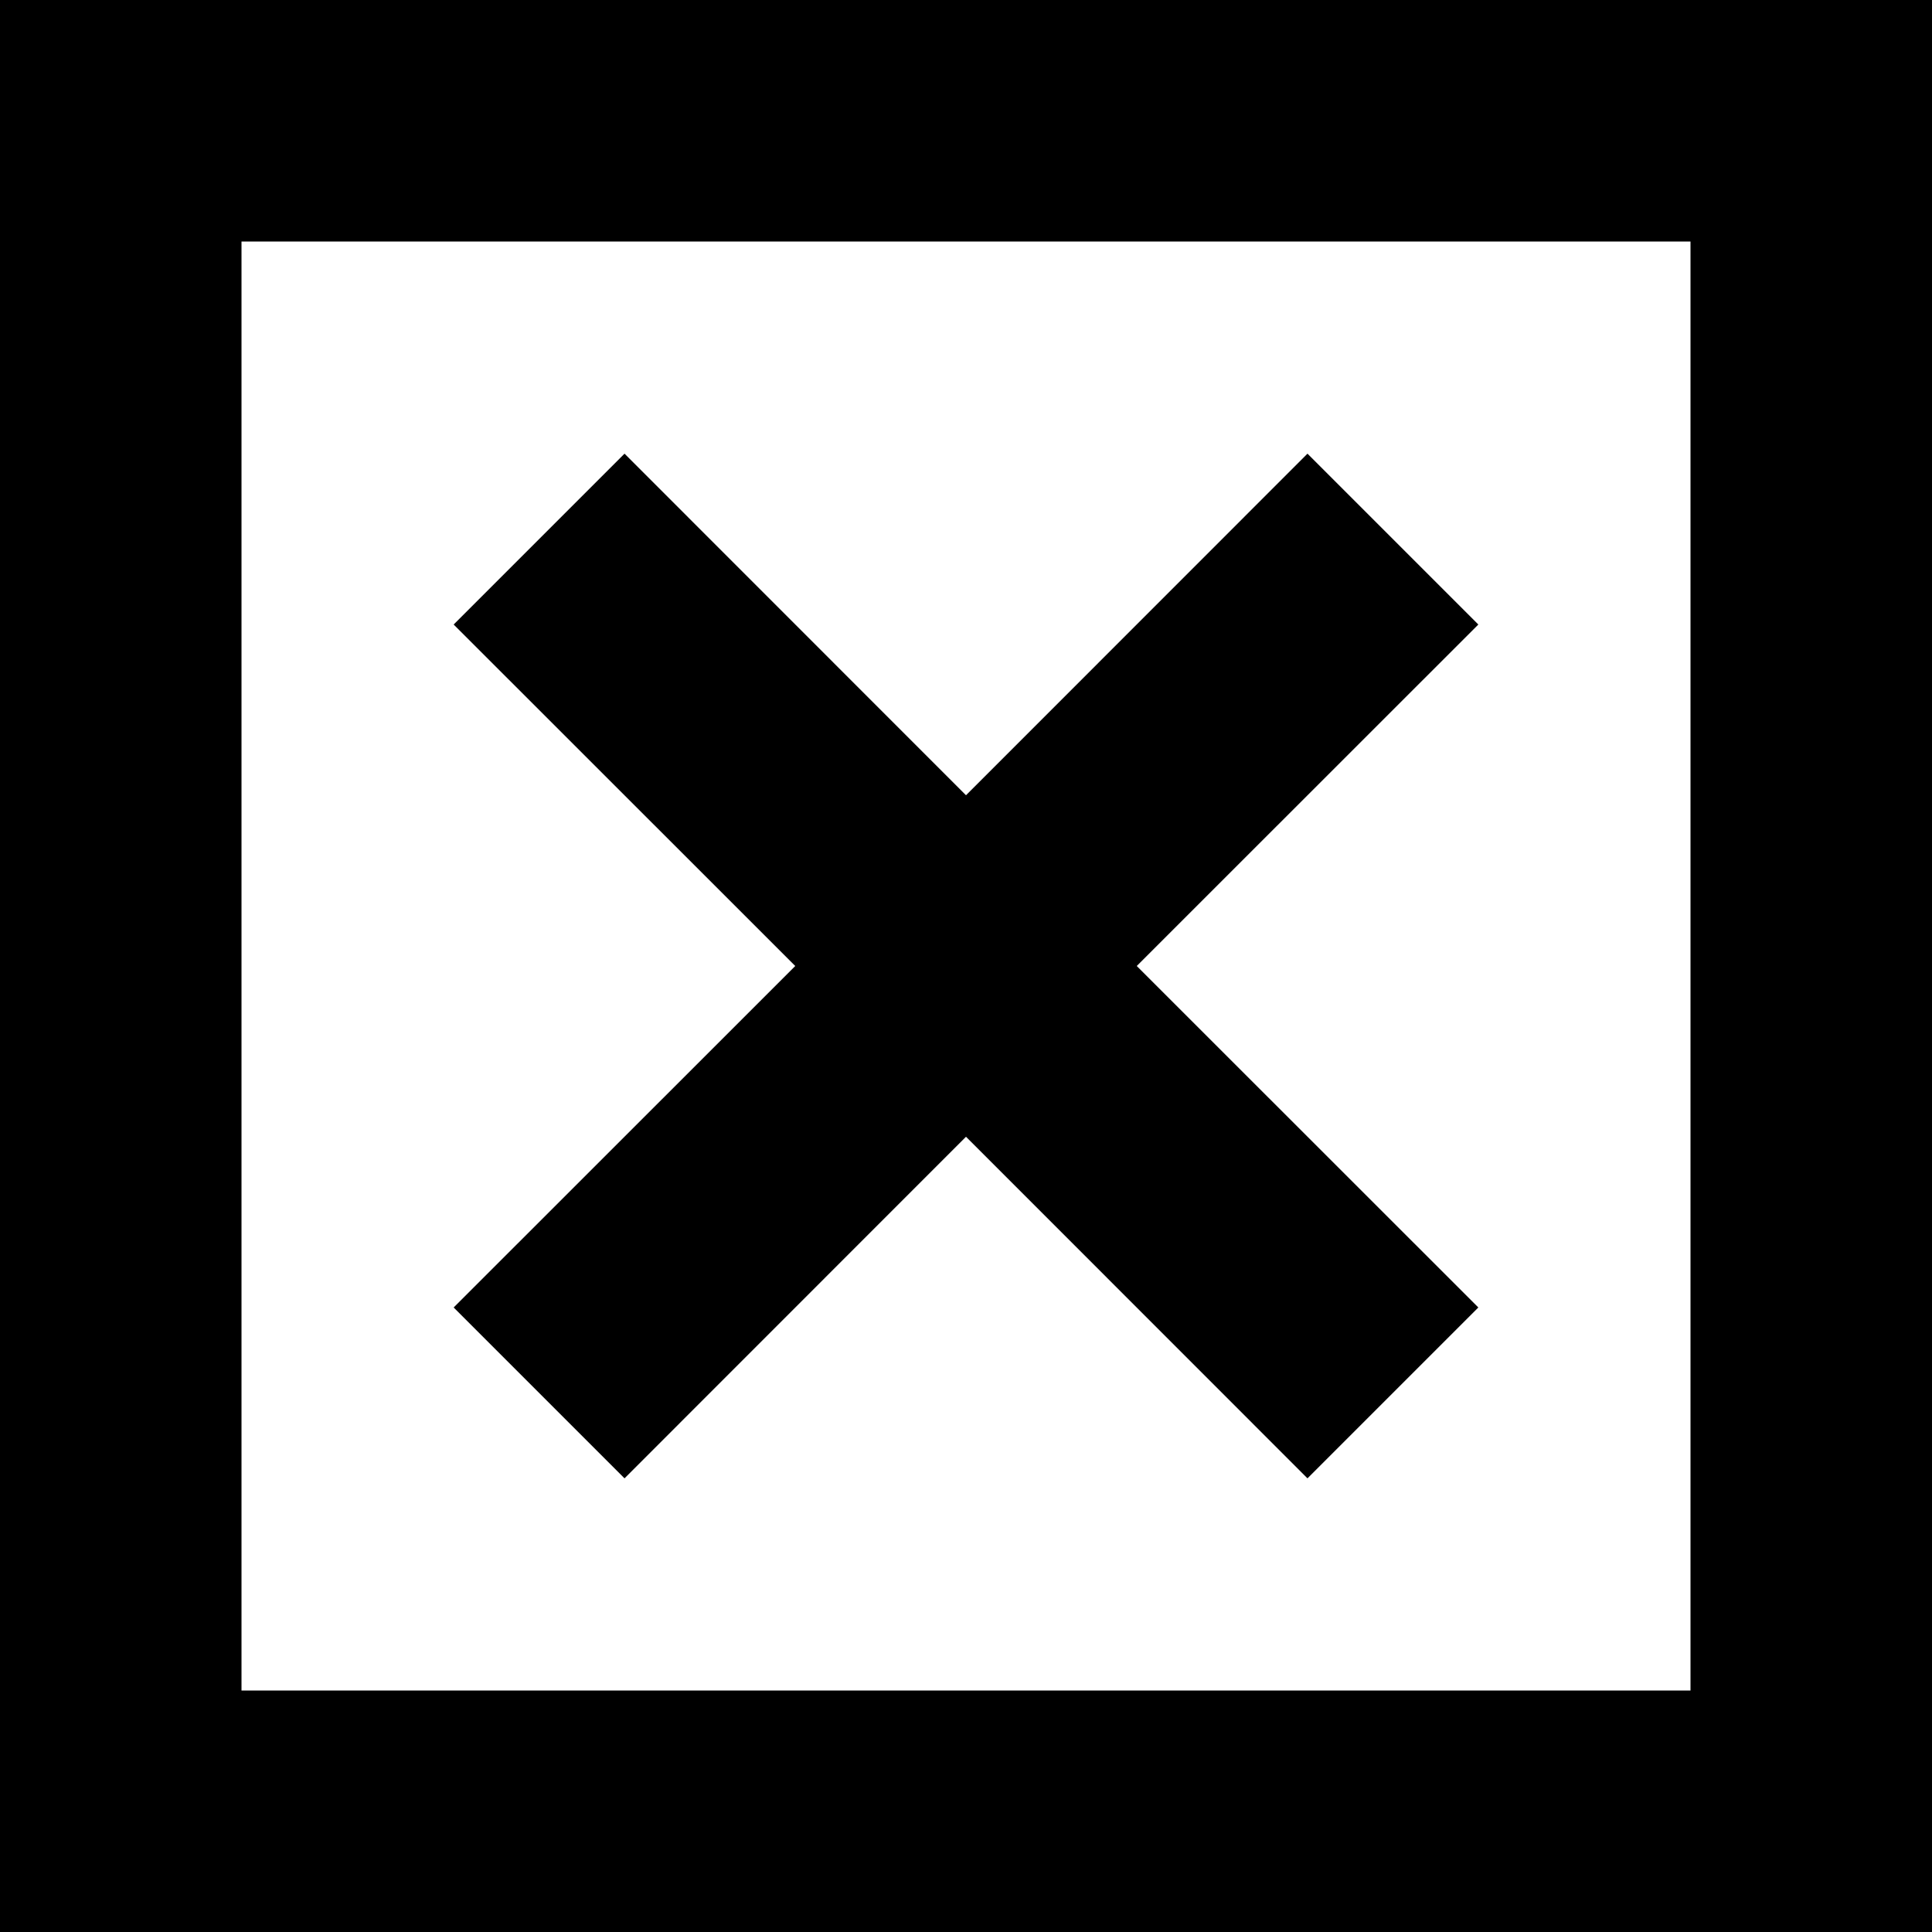
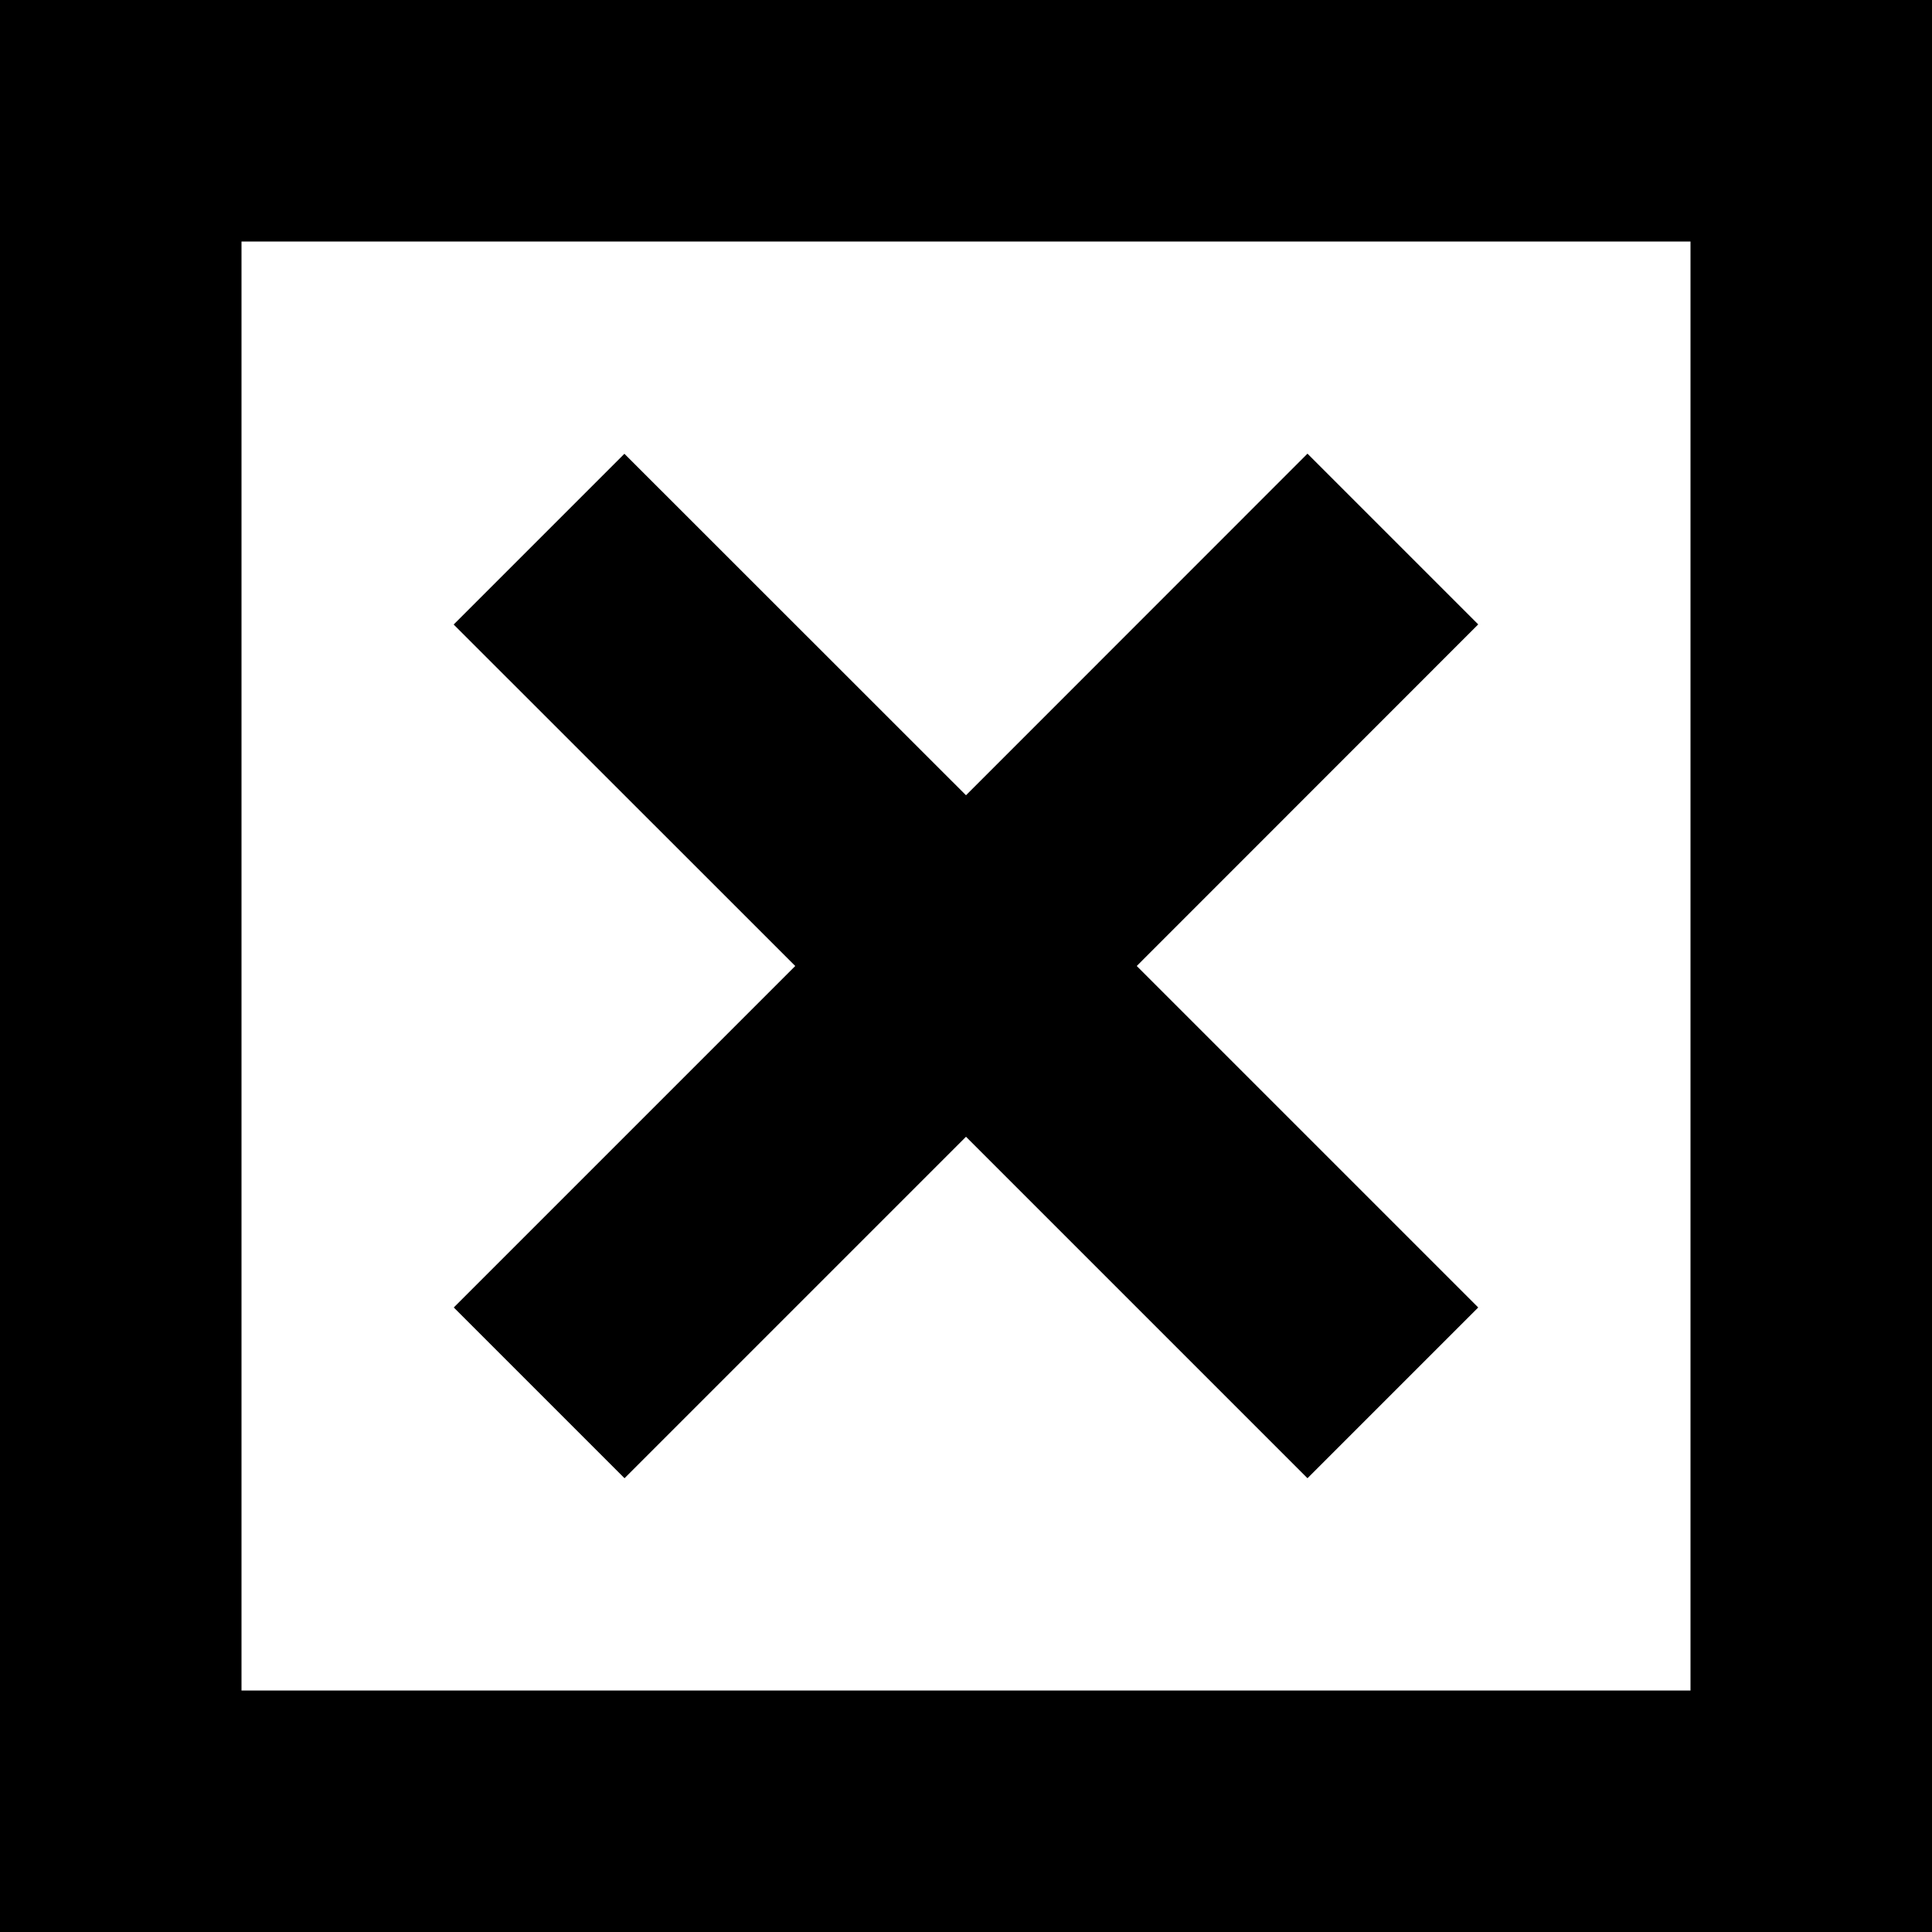
- <svg xmlns="http://www.w3.org/2000/svg" width="16px" height="16px" viewBox="0 0 16 16" version="1.1">
-   <g id="icons/ic_close_square_1" stroke="none" stroke-width="1" fill="none" fill-rule="evenodd">
-     <path d="M16,0 L16,16 L0,16 L0,0 L16,0 Z M14,2 L2,2 L2,14 L14,14 L14,2 Z M10.828,3.757 L12.243,5.172 L9.414,8 L12.243,10.828 L10.828,12.243 L8,9.414 L5.172,12.243 L3.757,10.828 L6.586,8 L3.757,5.172 L5.172,3.757 L8,6.586 L10.828,3.757 Z" id="ic_close_square_1" fill="#000000" fill-rule="nonzero" />
-   </g>
+ <svg xmlns="http://www.w3.org/2000/svg" width="16" height="16" viewBox="0 0 16 16">
+   <path d="M16 0v16H0V0zm-2 2H2v12h12zm-3.172 1.757 1.414 1.414L9.414 8l2.828 2.828-1.414 1.414L8 9.414l-2.828 2.828-1.414-1.414L6.586 8 3.757 5.172l1.414-1.414L8 6.586z" />
</svg>
